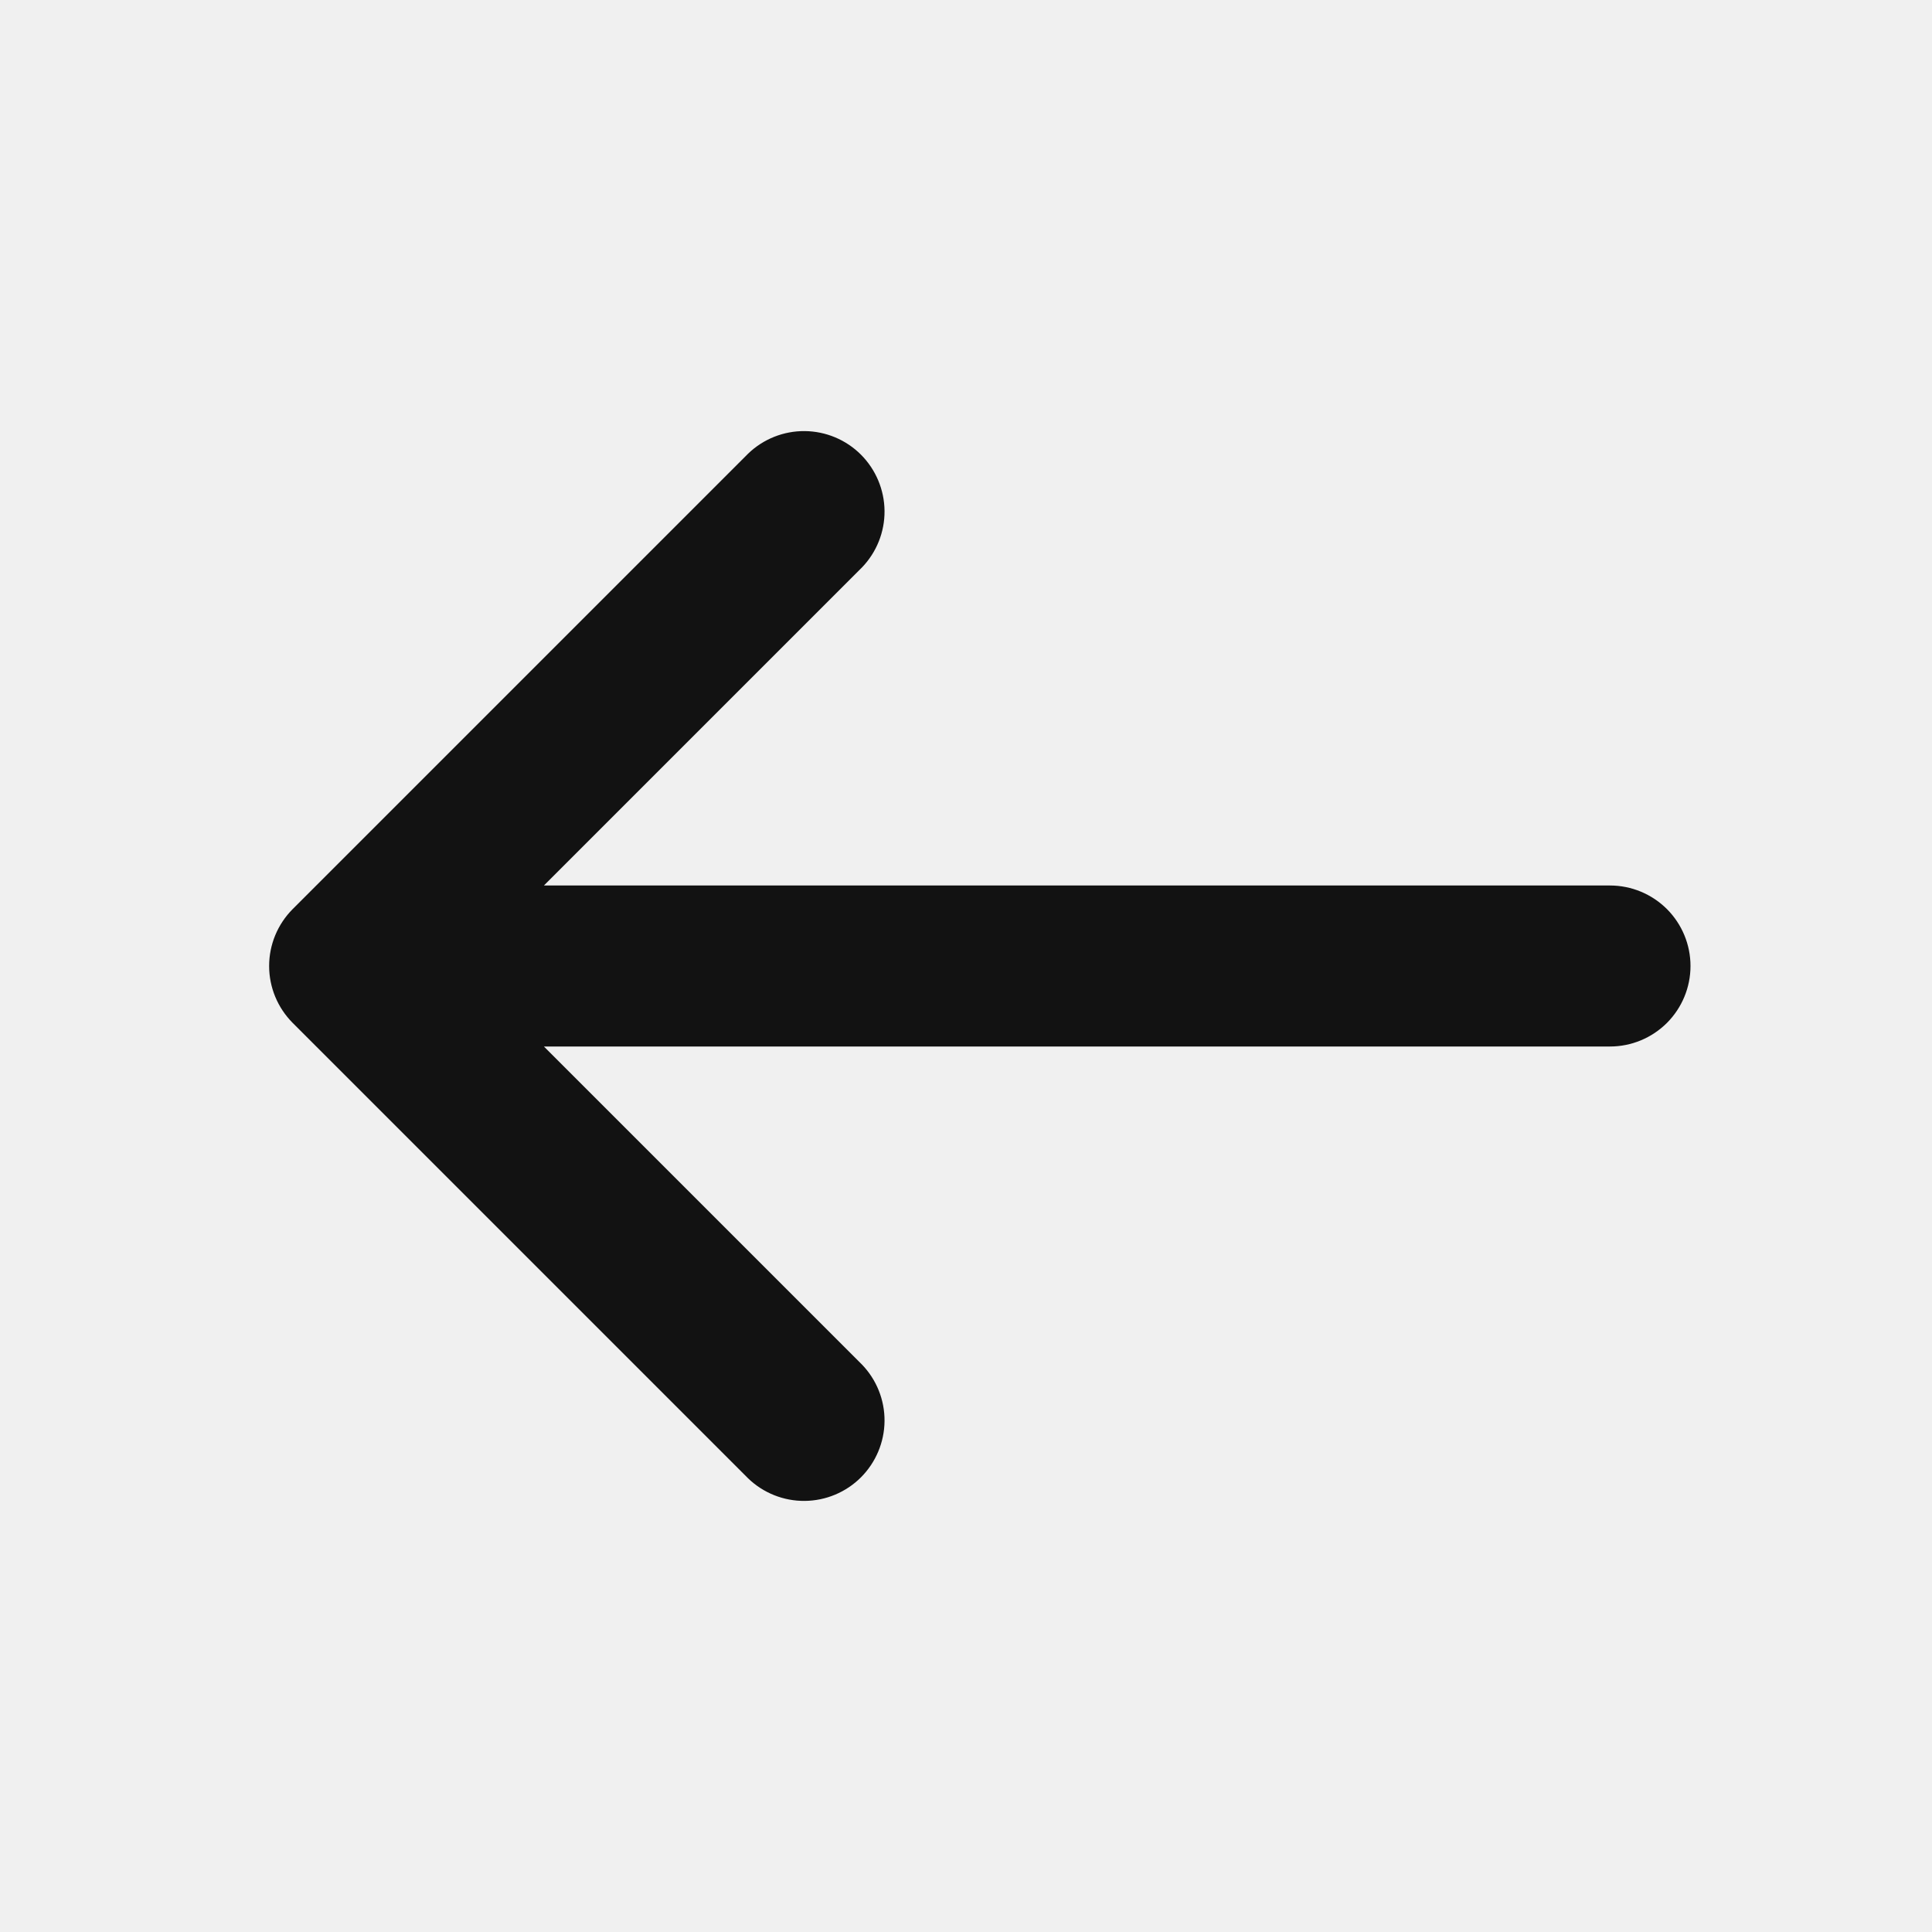
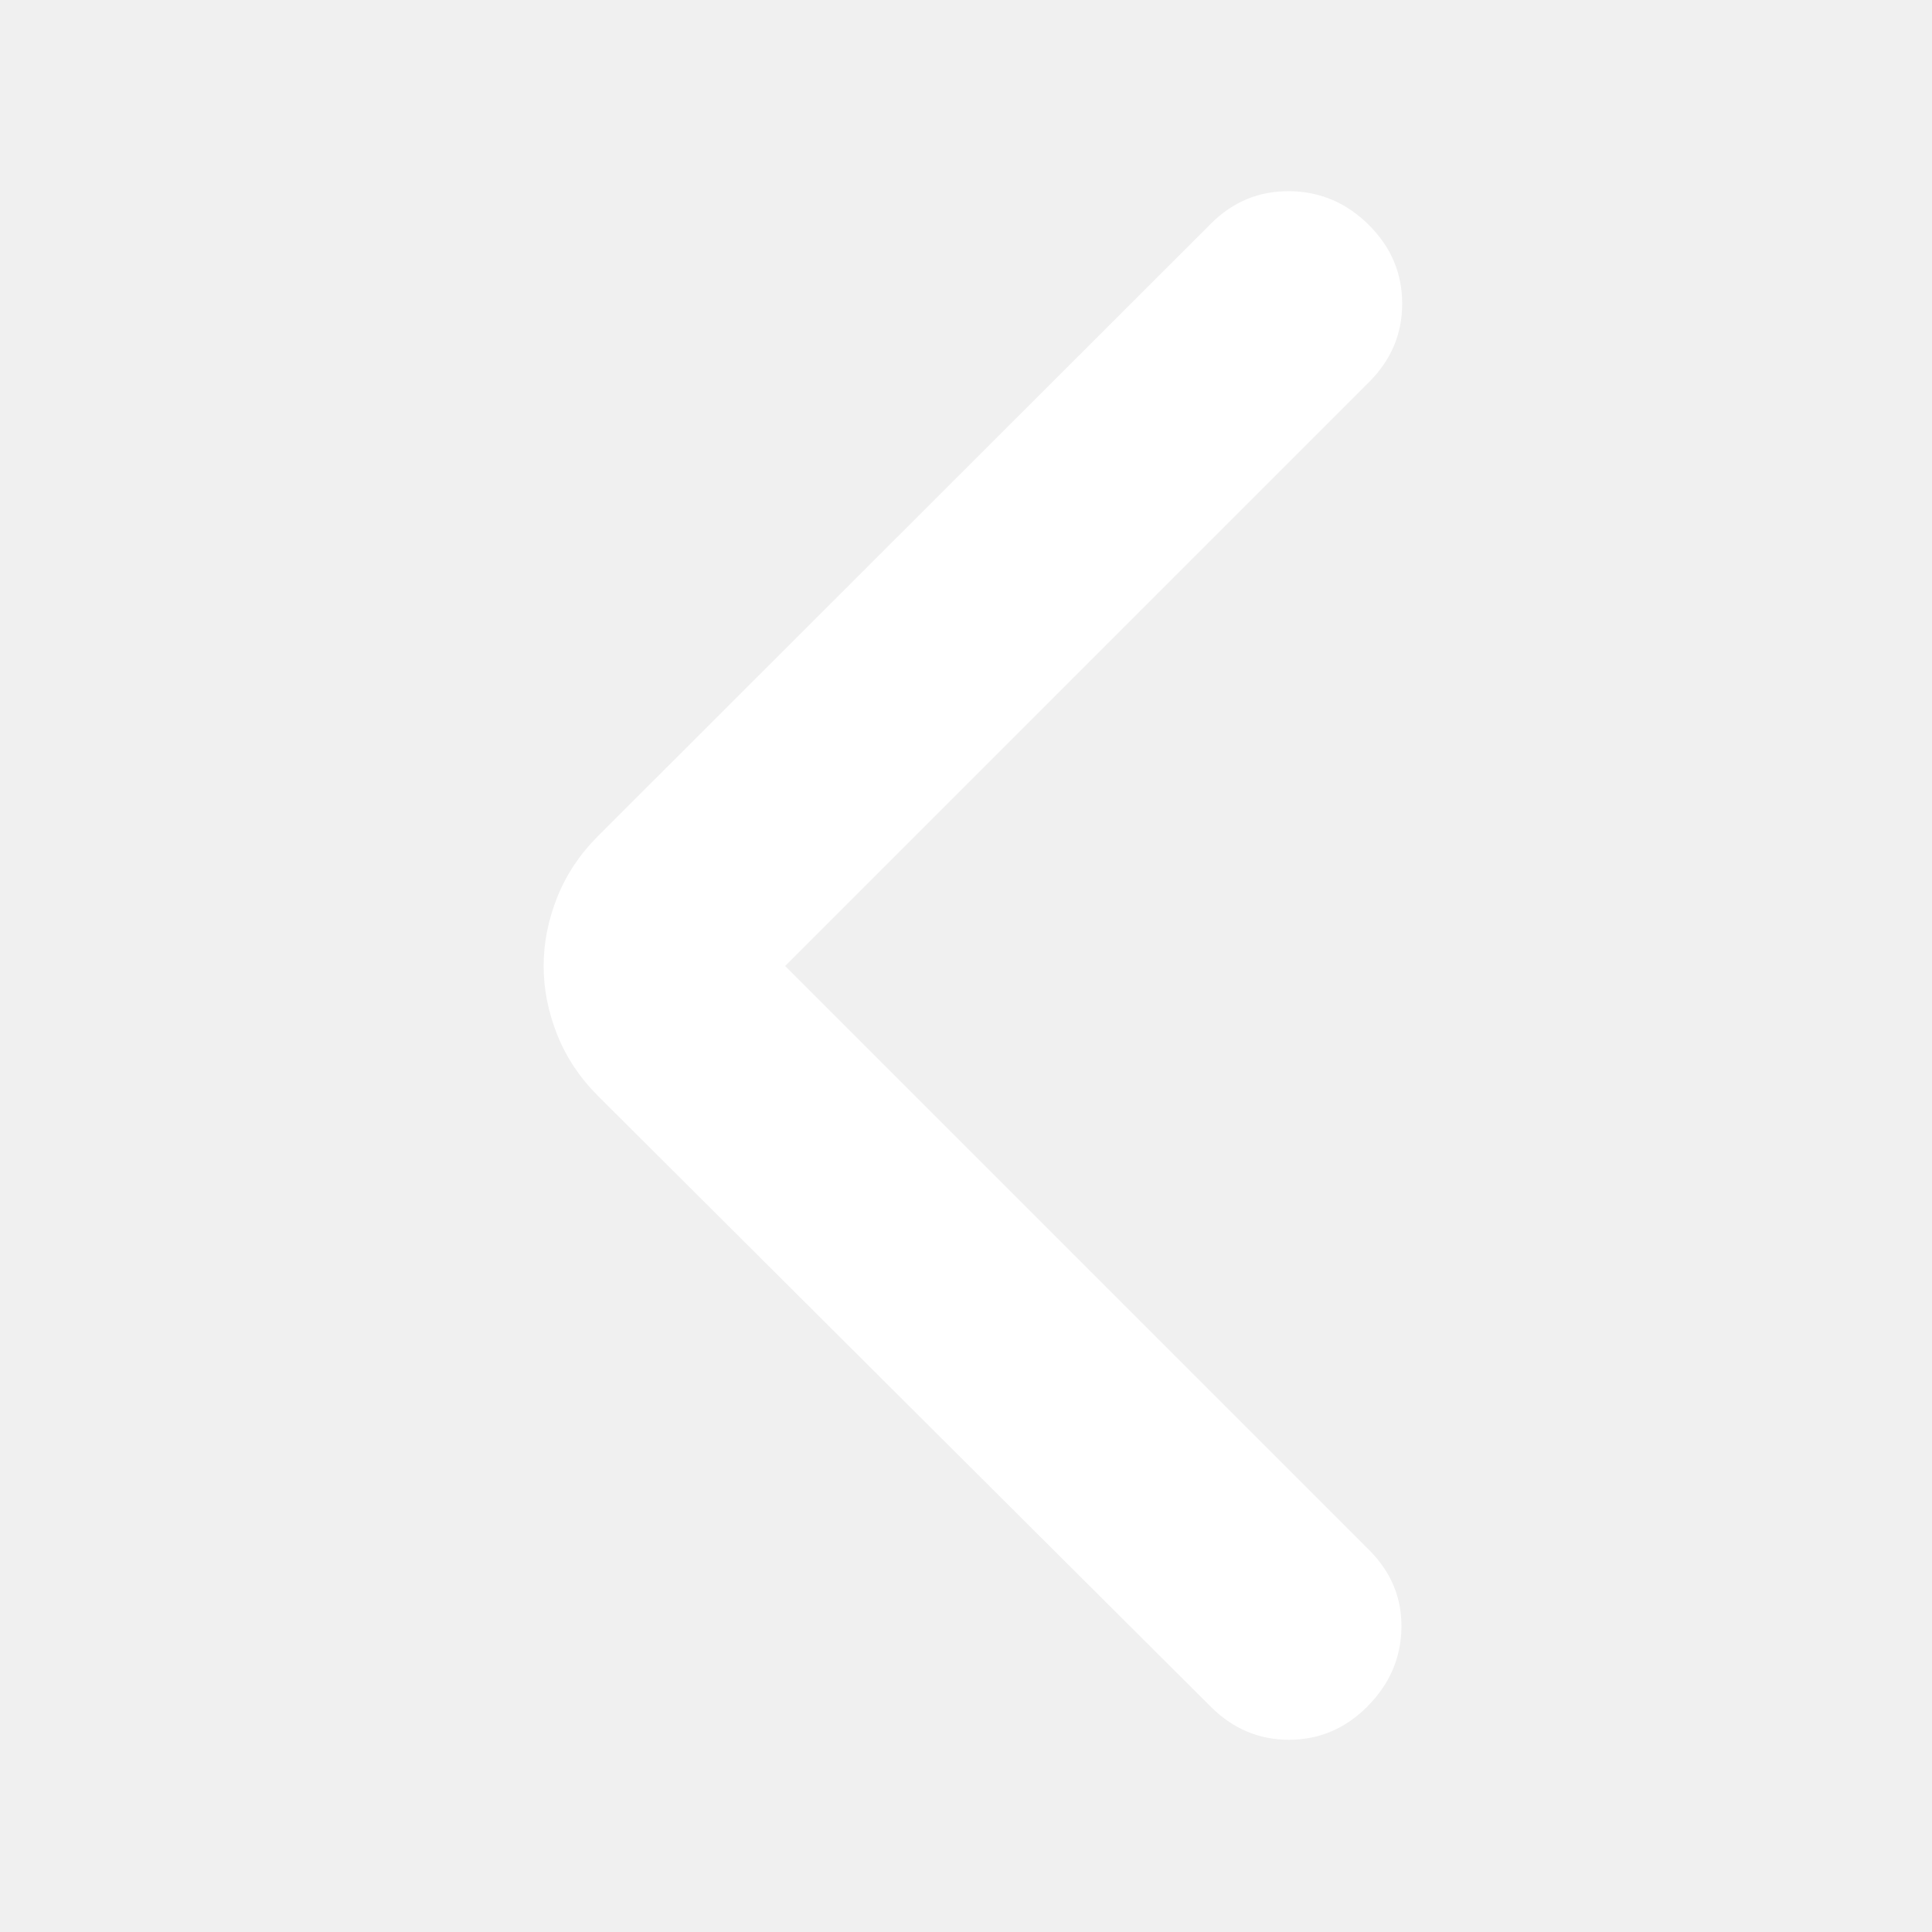
- <svg xmlns="http://www.w3.org/2000/svg" width="30" height="30" viewBox="0 0 30 30" fill="none">
-   <g id="arrow_left_line 1" clip-path="url(#clip0_2521_14331)">
-     <g id="Group">
-       <path id="Vector" d="M4.545 14.116C4.311 14.351 4.179 14.668 4.179 15C4.179 15.332 4.311 15.649 4.545 15.884L11.616 22.955C11.852 23.183 12.168 23.309 12.496 23.306C12.823 23.303 13.137 23.172 13.369 22.94C13.6 22.708 13.732 22.395 13.735 22.067C13.738 21.739 13.611 21.423 13.384 21.188L8.446 16.25H25C25.332 16.25 25.649 16.118 25.884 15.884C26.118 15.649 26.25 15.332 26.25 15C26.25 14.668 26.118 14.351 25.884 14.116C25.649 13.882 25.332 13.75 25 13.75H8.446L13.384 8.812C13.611 8.577 13.738 8.261 13.735 7.933C13.732 7.606 13.6 7.292 13.369 7.06C13.137 6.828 12.823 6.697 12.496 6.694C12.168 6.691 11.852 6.817 11.616 7.045L4.545 14.116Z" fill="#121212" />
-     </g>
+ <svg xmlns="http://www.w3.org/2000/svg" width="26" height="26" viewBox="0 0 26 26" fill="none">
+   <mask id="mask0_653_798" style="mask-type:alpha" maskUnits="userSpaceOnUse" x="0" y="0" width="26" height="26">
+     <rect width="26" height="26" fill="#D9D9D9" />
+   </mask>
+   <g mask="url(#mask0_653_798)">
+     <path d="M10.566 13L18.425 20.859C18.722 21.156 18.867 21.506 18.86 21.91C18.853 22.315 18.699 22.667 18.398 22.969C18.101 23.265 17.751 23.413 17.346 23.413C16.942 23.413 16.592 23.265 16.295 22.969L8.05 14.751C7.803 14.504 7.619 14.228 7.498 13.923C7.377 13.617 7.316 13.31 7.316 13C7.316 12.69 7.377 12.383 7.498 12.077C7.619 11.772 7.803 11.496 8.05 11.249L16.295 3.011C16.592 2.714 16.945 2.568 17.357 2.573C17.768 2.578 18.124 2.73 18.425 3.031C18.722 3.328 18.87 3.68 18.87 4.086C18.87 4.493 18.722 4.844 18.425 5.141L10.566 13Z" fill="white" />
  </g>
-   <defs>
-     <clipPath id="clip0_2521_14331">
-       <rect width="30" height="30" fill="white" />
-     </clipPath>
-   </defs>
</svg>
